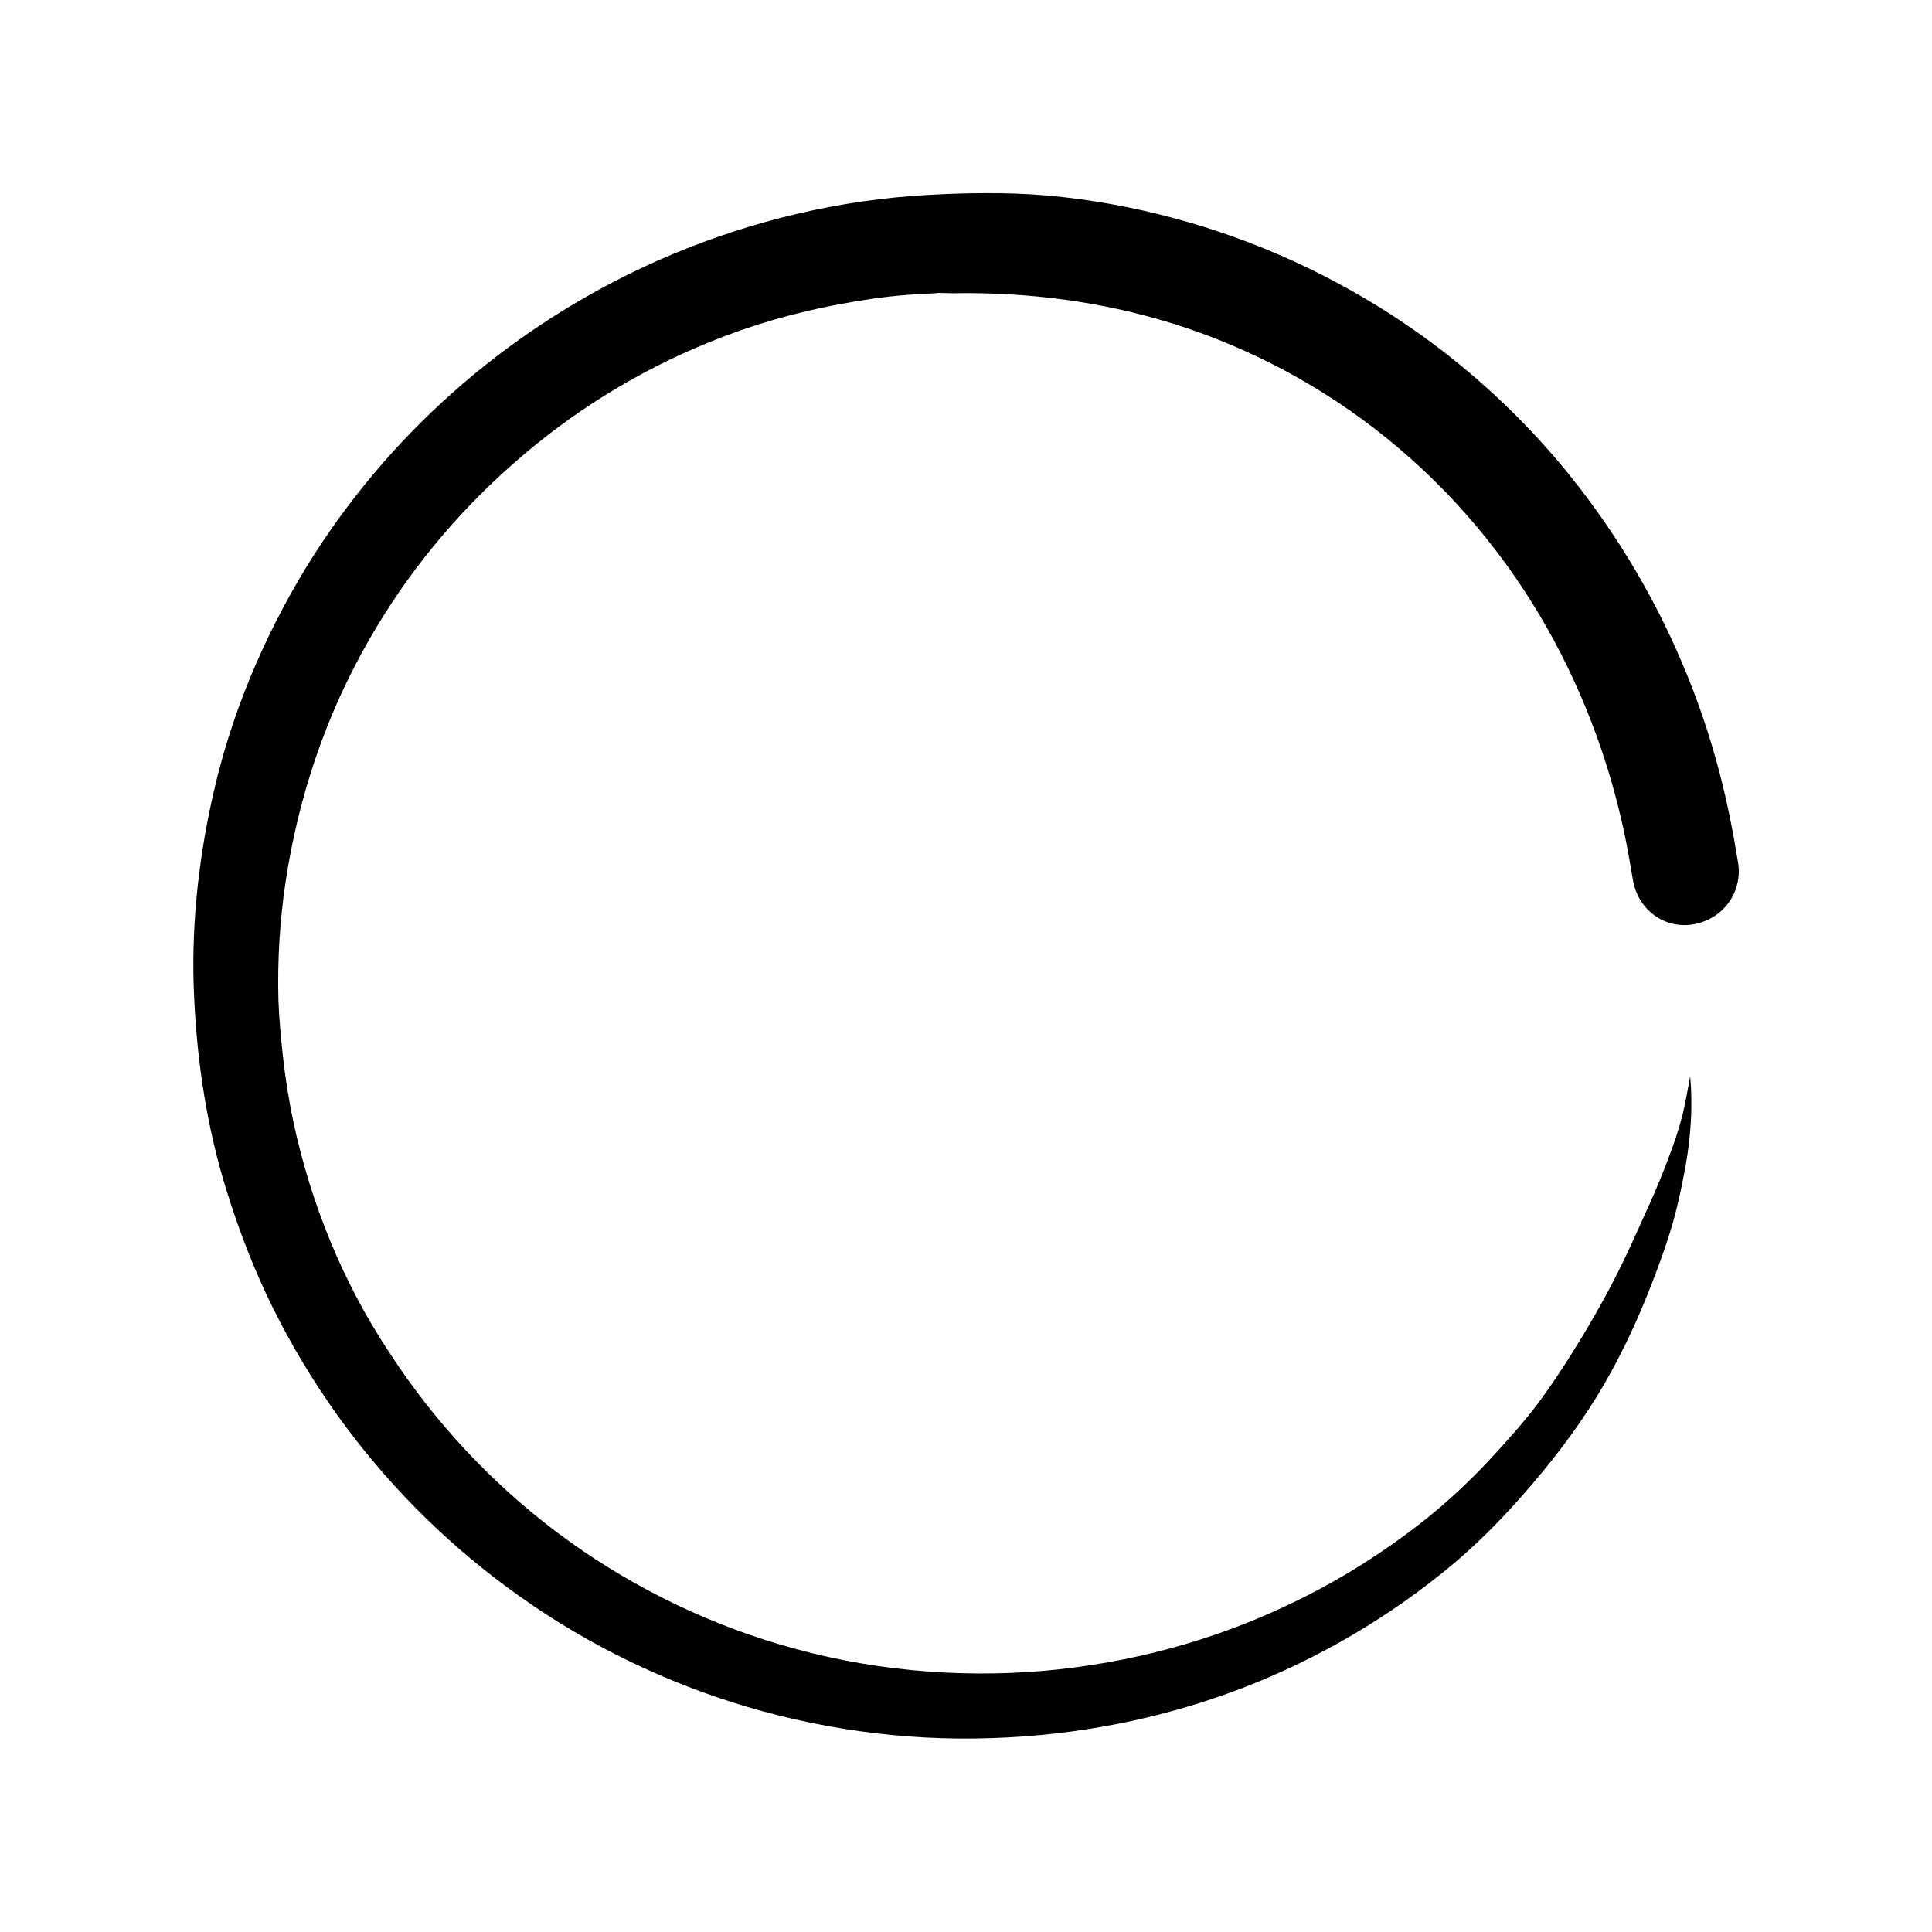
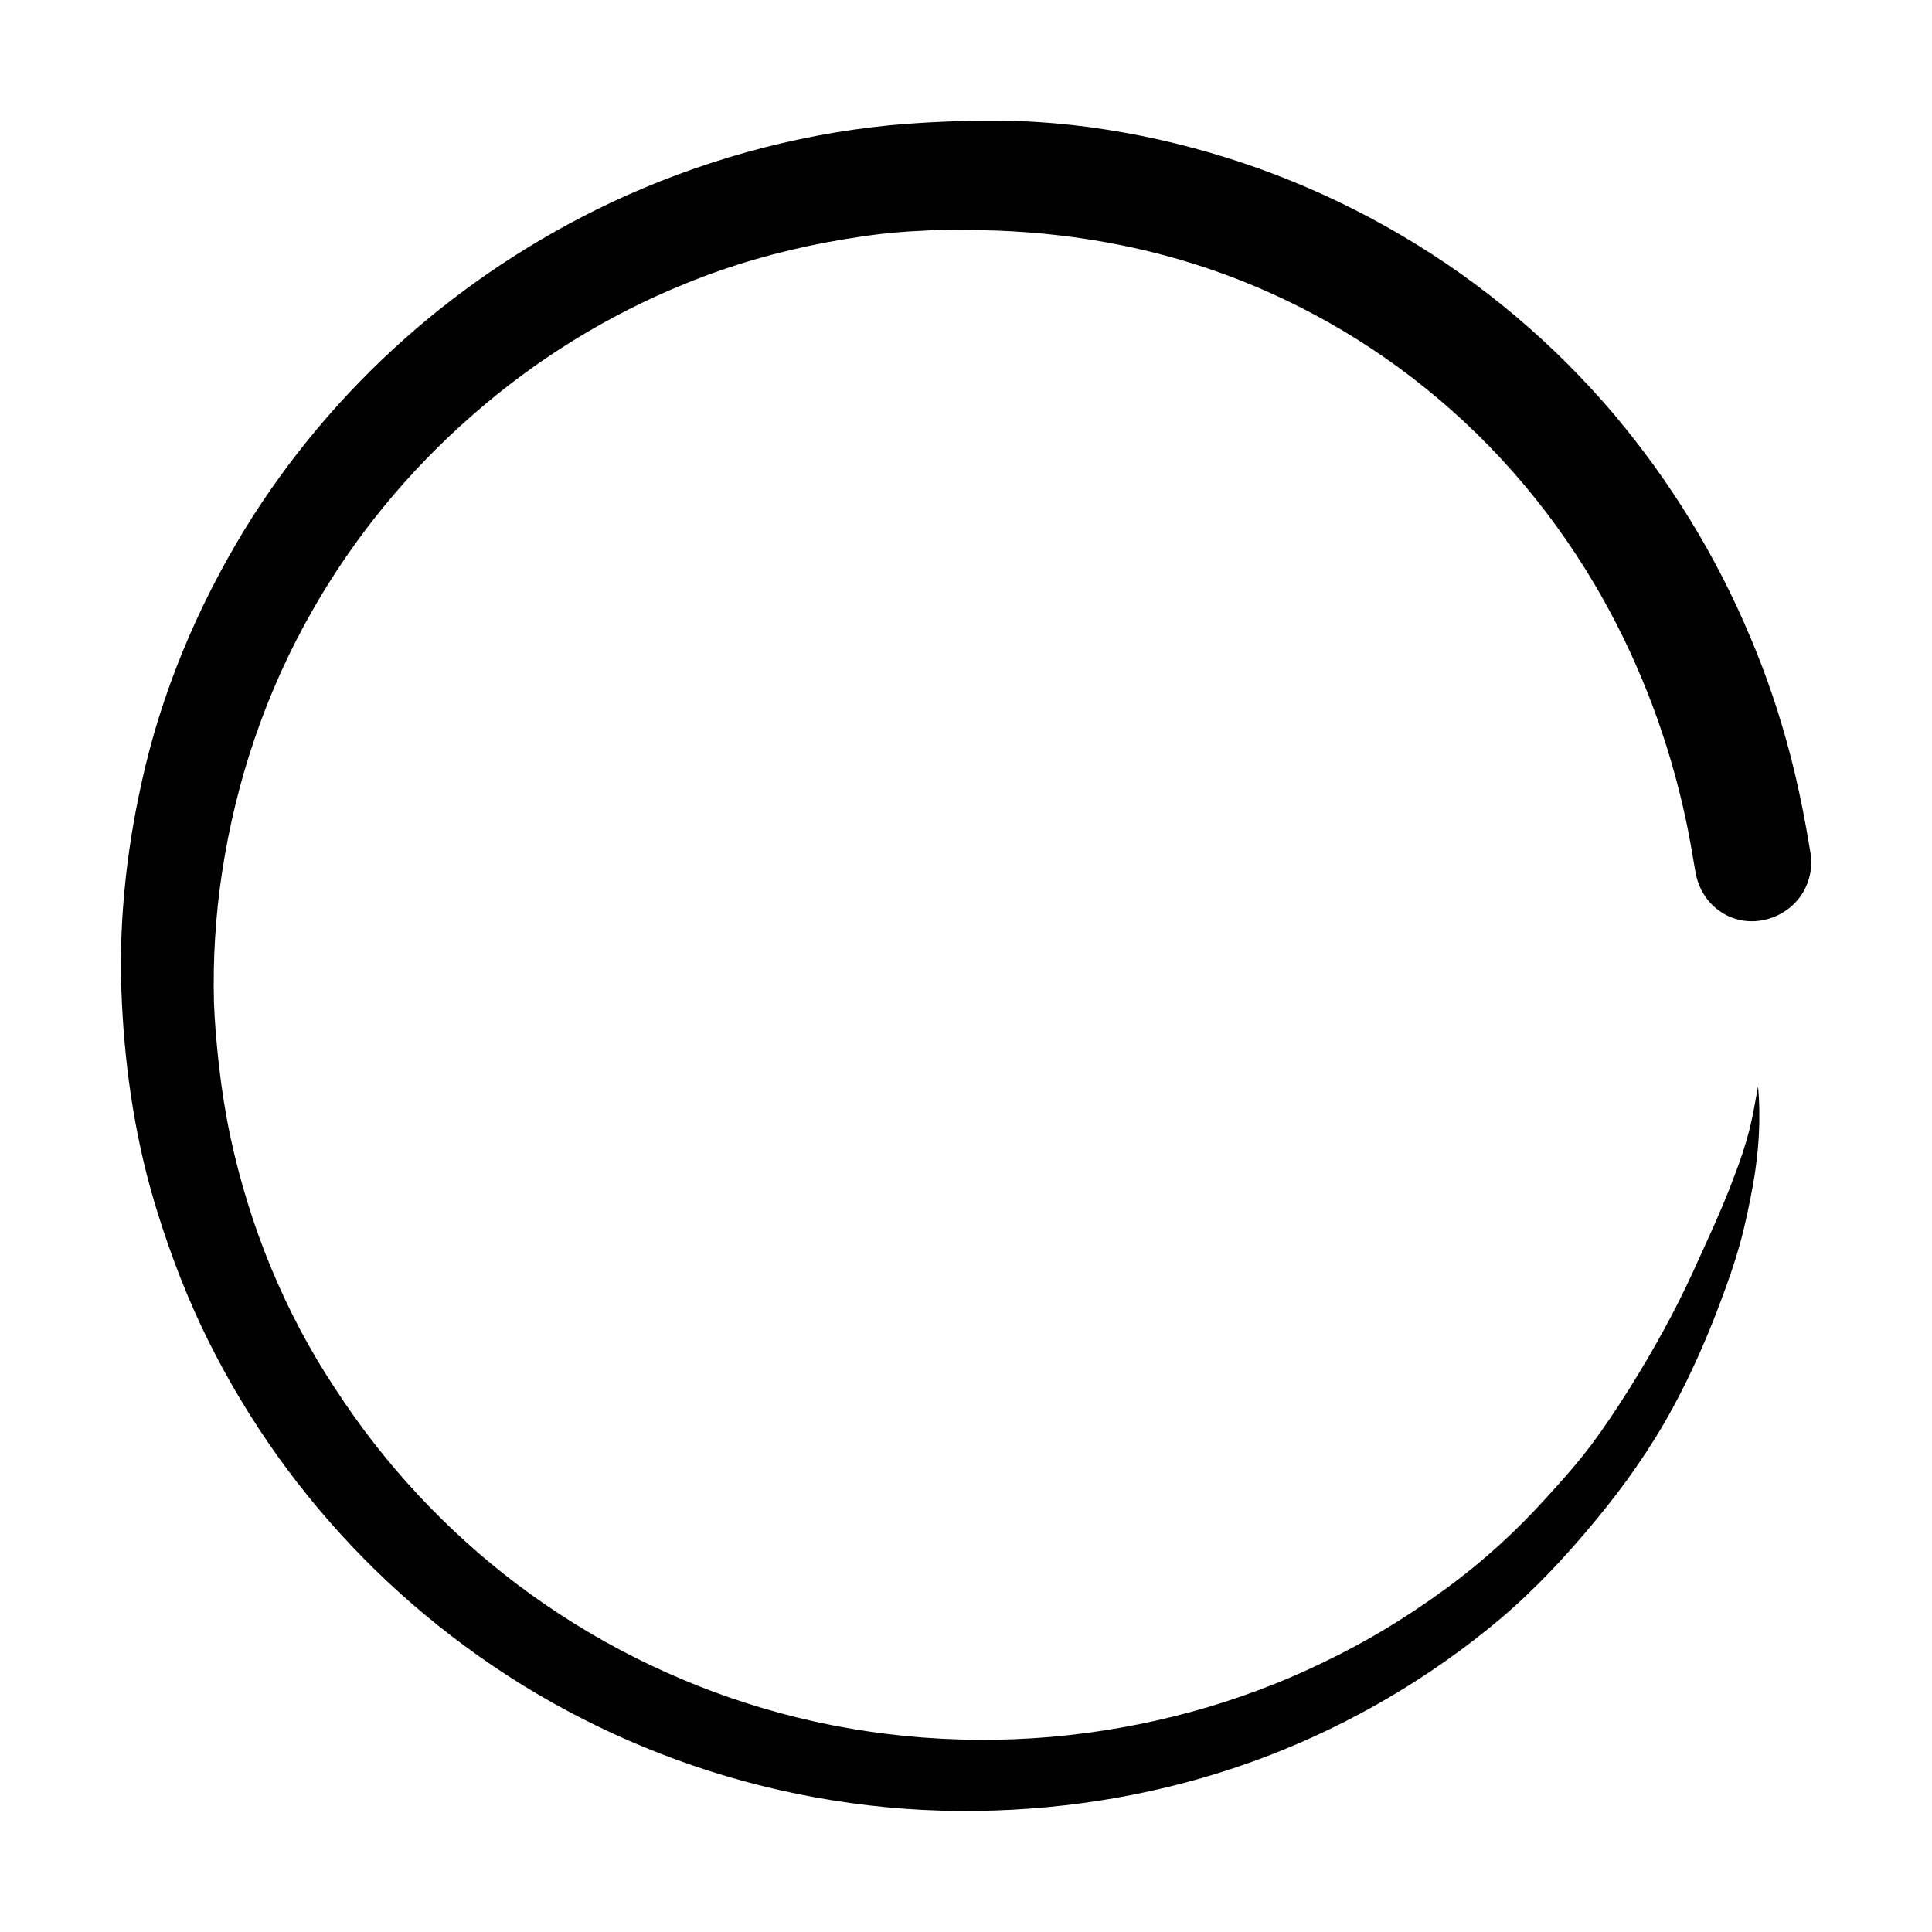
- <svg xmlns="http://www.w3.org/2000/svg" width="560px" height="560px" viewBox="0 0 560 560" version="1.1">
+ <svg xmlns="http://www.w3.org/2000/svg" width="512px" height="512px" viewBox="0 0 512 512" version="1.1">
  <defs />
  <g id="Page-1" stroke="none" stroke-width="1" fill="none" fill-rule="evenodd">
    <g id="load-thin" fill="#000000">
-       <g id="load-c" transform="translate(56, 56)">
+       <g id="load-c" transform="translate(32, 32)">
        <path d="M447.8,194.1 C446.4,185.4 444.7,176.8 442.5,168.3 C439.7,157.5 436.1,146.8 431.7,136.5 C422.8,115.3 410.6,95.5 395.8,77.9 C379.8,59 360.5,42.7 339.1,30.2 C318,17.8 295,9 271,4.1 C258.6,1.6 246.1,0.1 233.4,1.40634032e-14 C223.5,-0.1 213.6,0.3 203.8,1.2 C178.3,3.7 153.1,10.8 129.9,21.7 C110,31.1 91.5,43.3 75.1,57.9 C58.7,72.5 44.4,89.5 32.9,108.2 C20.2,129 10.7,151.7 5.5,175.5 C1.3,194.5 -0.7,214.1 0.3,233.6 C1.2,252.5 4.1,271.4 9.8,289.5 C13.4,301 17.7,312.2 23.1,323.1 C28.4,333.8 34.6,344.1 41.5,353.8 C55.3,373.1 72.1,390.2 91.3,404.3 C110.9,418.8 133,430 156.2,437.4 C180.4,445.1 206.1,448.7 231.5,447.8 C256.3,447 280.9,442.2 304.1,433.3 C326.4,424.7 347.3,412.4 365.6,397 C374.8,389.2 383,380.4 390.7,371.1 C398.5,361.7 405.5,351.8 411.3,341.1 C416.3,331.9 420.5,322.3 424.1,312.6 C425.9,307.8 427.6,303 429,298 C430.5,292.7 431.6,287.2 432.6,281.8 C434.1,273.3 434.7,264.5 433.9,255.9 C433.2,259.7 432.6,263.4 431.7,267.1 C430.6,271.4 429.2,275.6 427.6,279.7 C424.4,288.4 420.4,296.8 416.6,305.2 C411.7,315.9 406,326.1 399.8,336 C396.6,341.1 393.3,346.1 389.7,350.9 C386.1,355.7 382,360.3 377.9,364.8 C369.7,373.9 360.8,382 350.9,389.2 C340.8,396.6 330.1,403.1 318.8,408.5 C296.2,419.5 271.5,426.1 246.5,428.3 C220.9,430.5 194.8,428 170.2,420.7 C146.8,413.8 124.6,402.6 105.1,387.9 C86.2,373.6 69.8,356 56.9,336.1 C43.4,315.8 34.1,292.9 29,269 C27.7,262.8 26.7,256.4 26,250.1 C25.4,244.7 24.9,239.2 24.7,233.7 C24.4,222.4 25.1,210.7 26.8,199.5 C30.5,174.9 38.5,151.2 50.9,129.6 C61.9,110.3 76.2,92.9 93,78.2 C109.8,63.4 129,51.5 149.8,43.1 C161.8,38.2 174.4,34.6 187.2,32.2 C193.7,31 200.2,30 206.7,29.5 C209.9,29.2 213,29.2 216.2,28.9 C217.5,28.9 218.8,29 220.1,29 C241.8,28.6 263.6,31.4 284.3,37.9 C306.6,44.9 327.6,56.2 345.8,70.9 C364.9,86.3 380.8,105.3 392.8,126.7 C403,144.9 410.3,164.5 414.7,184.9 C415.7,189.6 416.5,194.3 417.3,199 C418,203.3 420.4,207.3 424.1,209.7 C431.9,214.9 442.8,211.4 446.6,203 C447.9,200.1 448.3,197 447.8,194.1 L447.8,194.1 Z" id="Shape" />
      </g>
    </g>
  </g>
</svg>
